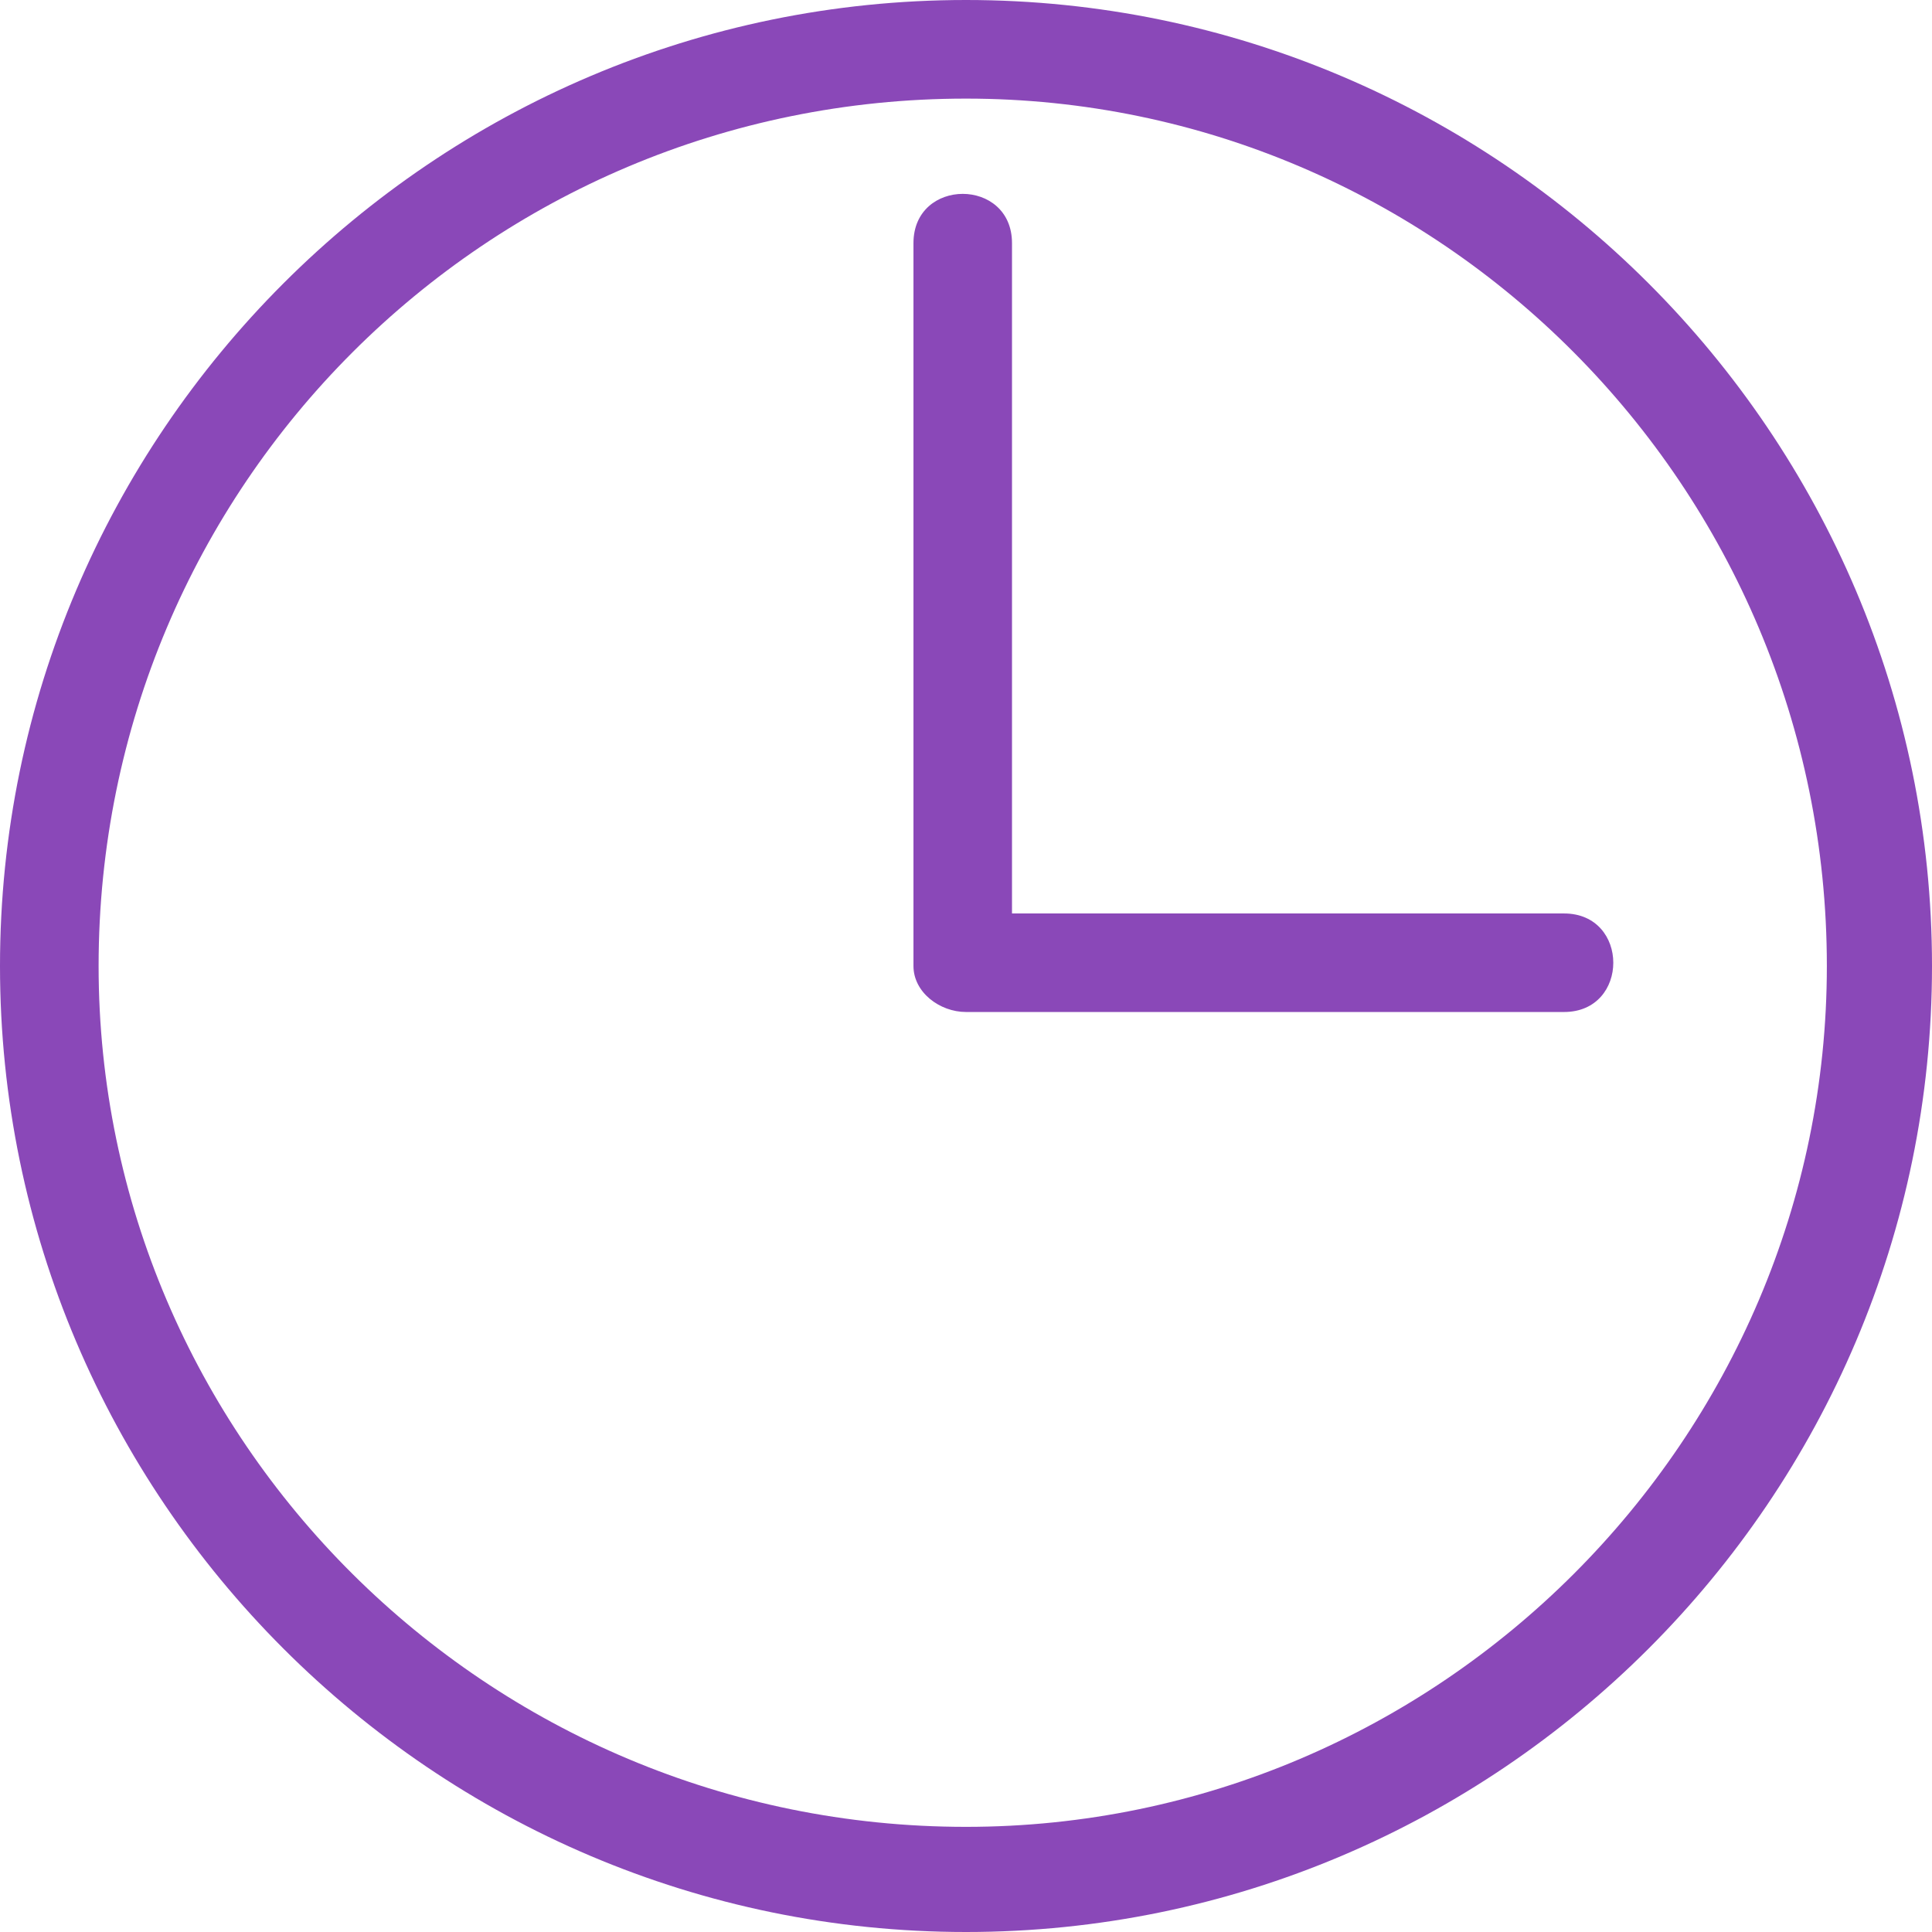
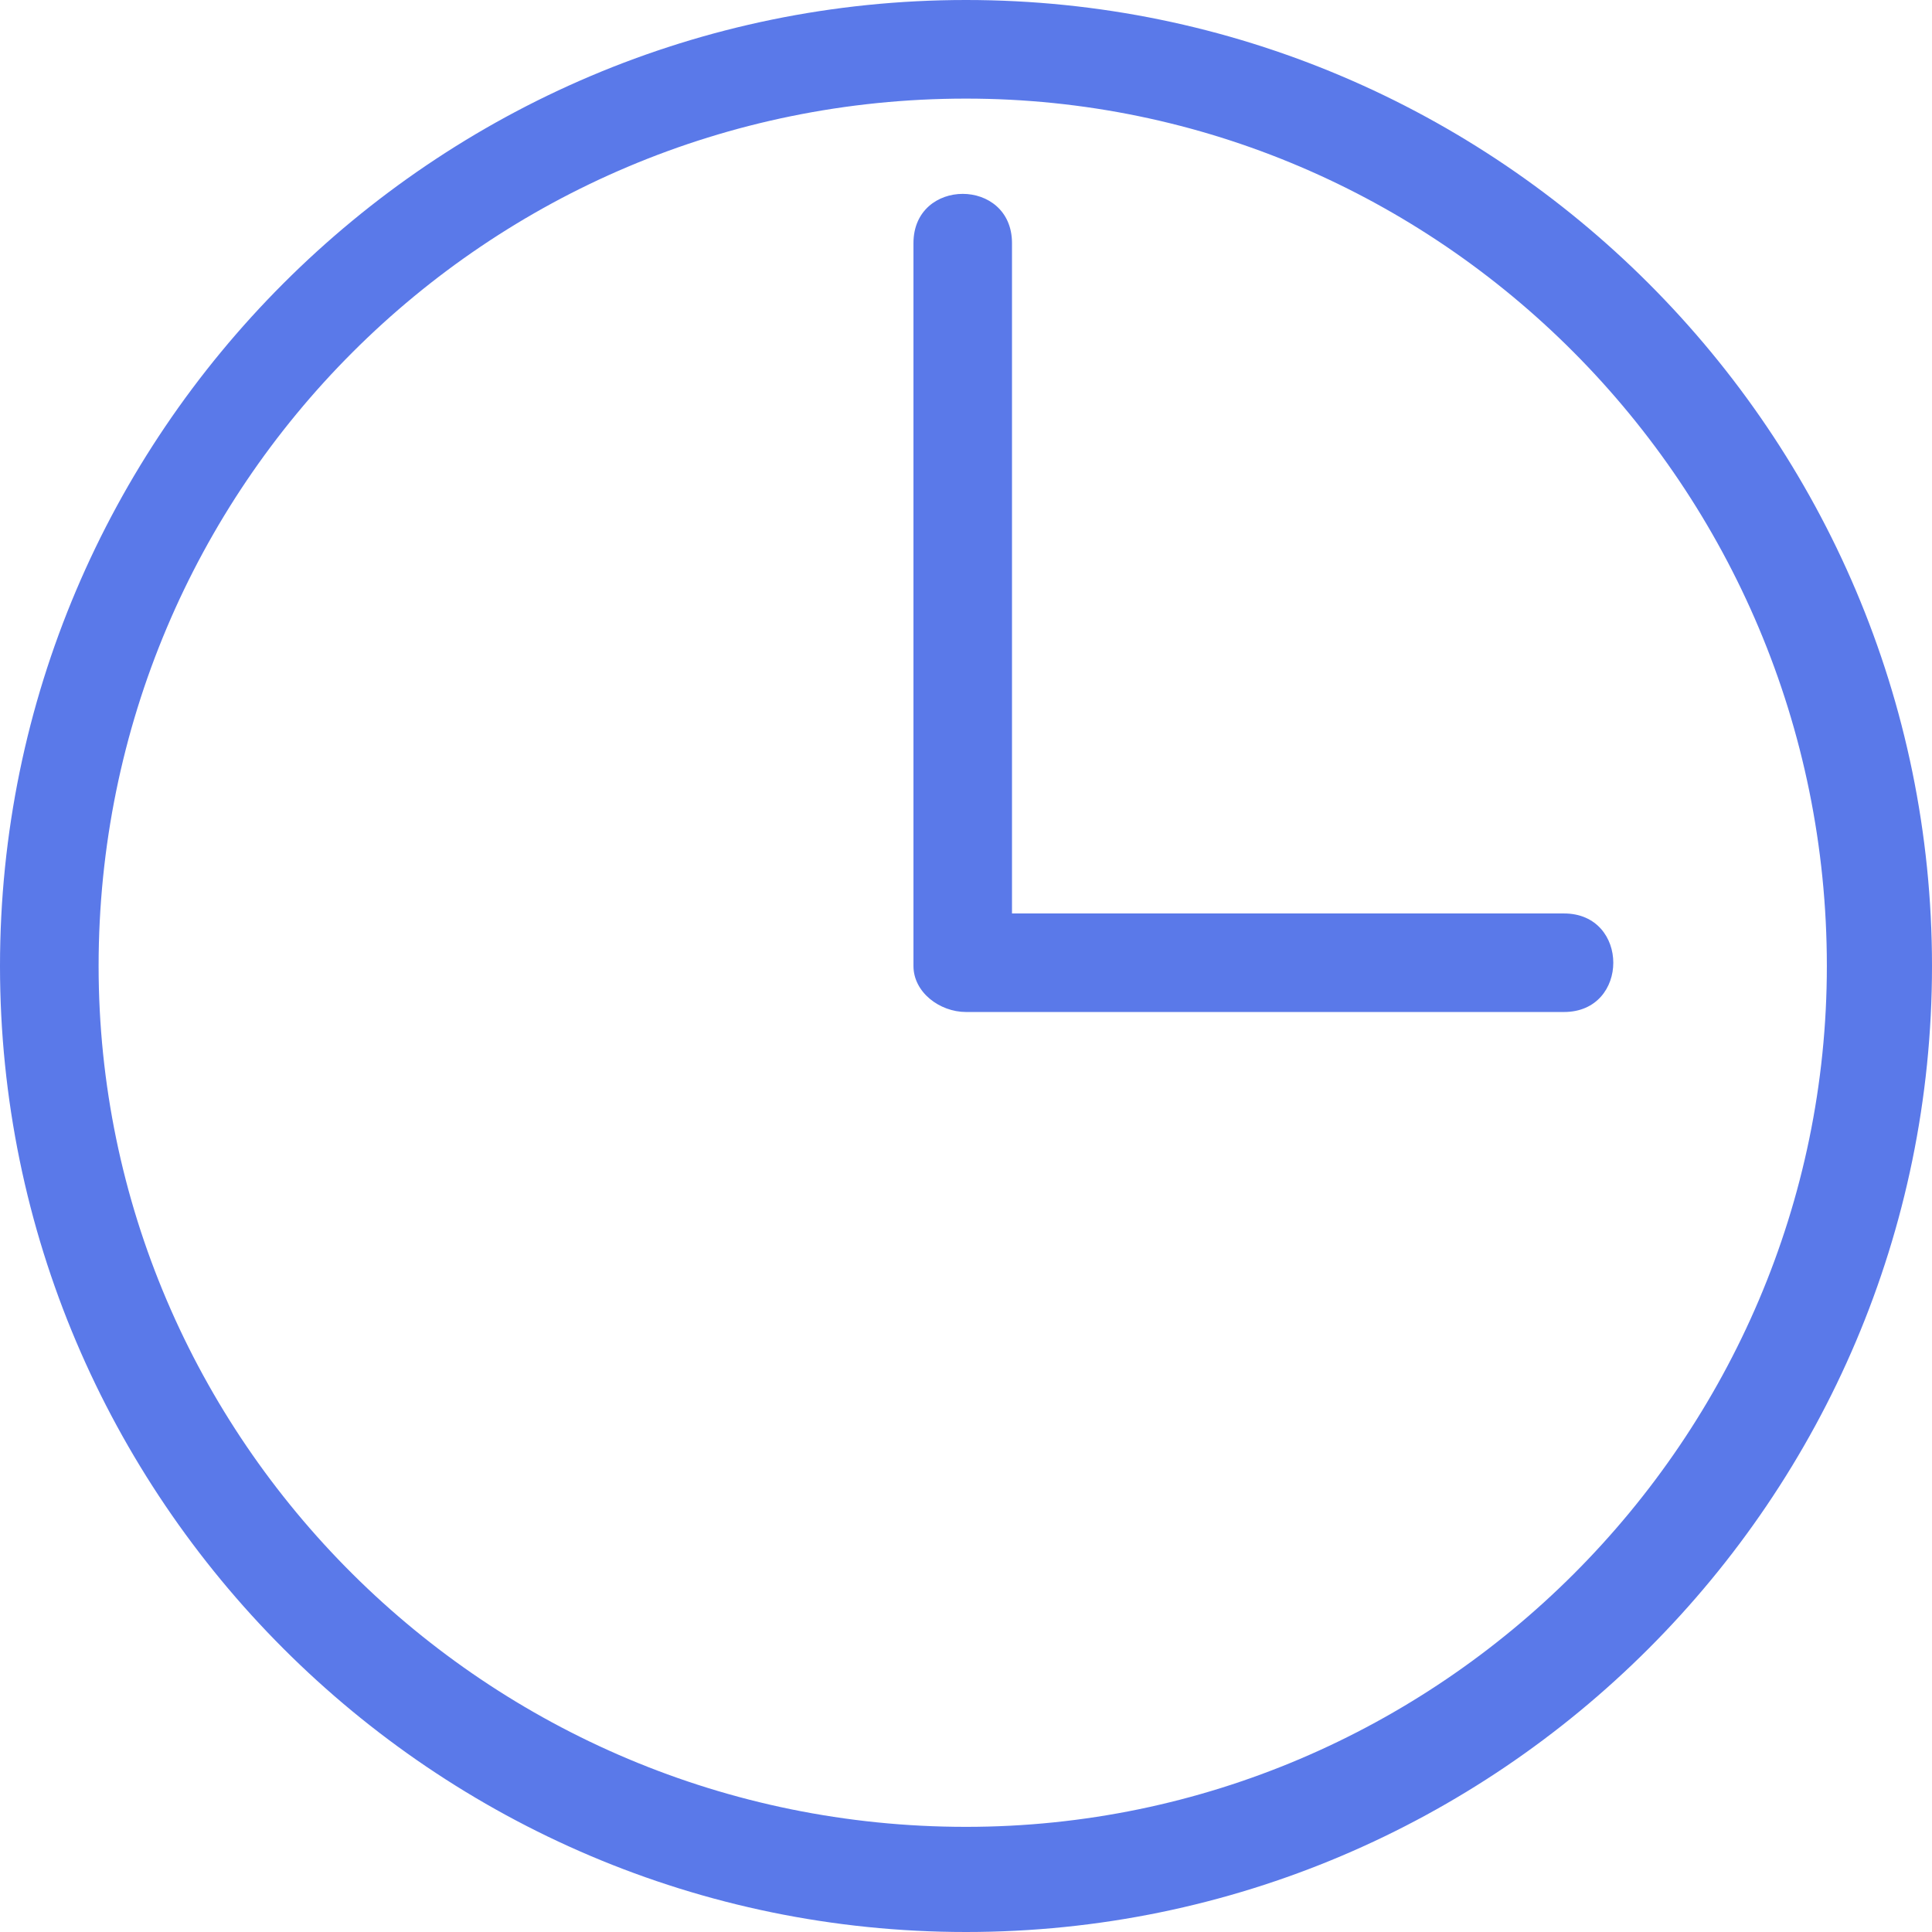
<svg xmlns="http://www.w3.org/2000/svg" width="26" height="26" viewBox="0 0 26 26" fill="none">
-   <path d="M13 0C20.163 0 26 5.837 26 13C26 20.163 20.163 26 13 26C5.837 26 0 20.163 0 13C0 5.837 5.837 0 13 0ZM12.293 3.272C12.293 2.388 13.619 2.388 13.619 3.272V12.293H21.048C21.932 12.293 21.932 13.619 21.048 13.619H13C12.646 13.619 12.293 13.354 12.293 13V3.272ZM13 1.327C6.544 1.327 1.327 6.544 1.327 13C1.327 19.367 6.544 24.585 13 24.585C19.367 24.585 24.585 19.367 24.585 13C24.585 6.544 19.367 1.327 13 1.327Z" fill="#8A48B8" />
+   <path d="M13 0C20.163 0 26 5.837 26 13C26 20.163 20.163 26 13 26C5.837 26 0 20.163 0 13C0 5.837 5.837 0 13 0ZM12.293 3.272C12.293 2.388 13.619 2.388 13.619 3.272V12.293H21.048C21.932 12.293 21.932 13.619 21.048 13.619H13C12.646 13.619 12.293 13.354 12.293 13V3.272ZM13 1.327C6.544 1.327 1.327 6.544 1.327 13C1.327 19.367 6.544 24.585 13 24.585C19.367 24.585 24.585 19.367 24.585 13C24.585 6.544 19.367 1.327 13 1.327Z" fill="#5A79E9" />
</svg>
